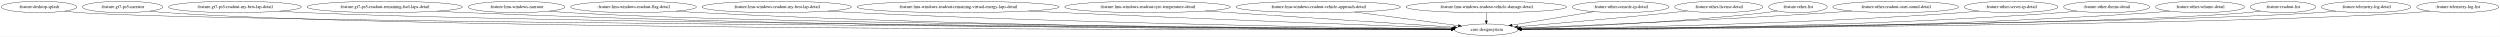
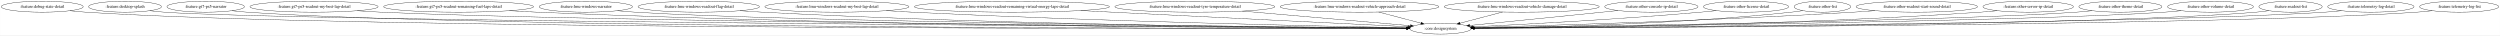
- <svg xmlns="http://www.w3.org/2000/svg" width="7927pt" height="116pt" viewBox="0.00 0.00 7926.58 116.00">
+ <svg xmlns="http://www.w3.org/2000/svg" width="8214pt" height="116pt" viewBox="0.00 0.00 8213.53 116.00">
  <g id="graph0" class="graph" transform="scale(1 1) rotate(0) translate(4 112)">
-     <polygon fill="white" stroke="transparent" points="-4,4 -4,-112 7922.58,-112 7922.58,4 -4,4" />
+     <polygon fill="white" stroke="transparent" points="-4,4 -4,-112 8209.53,-112 8209.53,4 -4,4" />
    <g id="node1" class="node">
-       <ellipse fill="none" stroke="black" cx="119.59" cy="-90" rx="119.68" ry="18" />
-       <text text-anchor="middle" x="119.59" y="-86.3" font-family="Times,serif" font-size="14.00">:feature:desktop-splash</text>
+       <ellipse fill="none" stroke="black" cx="134.54" cy="-90" rx="134.58" ry="18" />
+       <text text-anchor="middle" x="134.54" y="-86.3" font-family="Times,serif" font-size="14.00">:feature:debug-state-detail</text>
    </g>
    <g id="node2" class="node">
-       <ellipse fill="none" stroke="black" cx="4708.59" cy="-18" rx="100.98" ry="18" />
-       <text text-anchor="middle" x="4708.59" y="-14.3" font-family="Times,serif" font-size="14.00">:core:designsystem</text>
+       <ellipse fill="none" stroke="black" cx="4728.54" cy="-18" rx="100.98" ry="18" />
+       <text text-anchor="middle" x="4728.54" y="-14.3" font-family="Times,serif" font-size="14.00">:core:designsystem</text>
    </g>
    <g id="edge1" class="edge">
-       <path fill="none" stroke="black" d="M200.98,-76.78C216.74,-74.84 233.16,-73.1 248.59,-72 693.69,-40.14 3953.14,-22.69 4597.94,-19.52" />
-       <polygon fill="black" stroke="black" points="4598.17,-23.02 4608.16,-19.47 4598.14,-16.02 4598.17,-23.02" />
+       <path fill="none" stroke="black" d="M225.56,-76.71C242.8,-74.8 260.7,-73.1 277.54,-72 1159.18,-14.51 4016.73,-17.44 4617.19,-18.72" />
+       <polygon fill="black" stroke="black" points="4617.56,-22.22 4627.57,-18.74 4617.58,-15.22 4617.56,-22.22" />
    </g>
    <g id="node3" class="node">
-       <ellipse fill="none" stroke="black" cx="384.59" cy="-90" rx="127.28" ry="18" />
-       <text text-anchor="middle" x="384.59" y="-86.3" font-family="Times,serif" font-size="14.00">:feature:gt7-ps5-narrator</text>
+       <ellipse fill="none" stroke="black" cx="406.54" cy="-90" rx="119.68" ry="18" />
+       <text text-anchor="middle" x="406.54" y="-86.3" font-family="Times,serif" font-size="14.00">:feature:desktop-splash</text>
    </g>
    <g id="edge2" class="edge">
-       <path fill="none" stroke="black" d="M471.15,-76.71C487.54,-74.8 504.57,-73.1 520.59,-72 1346.82,-15.31 4018.51,-17.54 4597.32,-18.72" />
-       <polygon fill="black" stroke="black" points="4597.74,-22.22 4607.75,-18.75 4597.75,-15.22 4597.74,-22.22" />
+       <path fill="none" stroke="black" d="M487.93,-76.79C503.69,-74.84 520.1,-73.11 535.54,-72 952.41,-42 3995.37,-23.18 4617.59,-19.62" />
+       <polygon fill="black" stroke="black" points="4617.92,-23.11 4627.9,-19.56 4617.88,-16.11 4617.92,-23.11" />
    </g>
    <g id="node4" class="node">
-       <ellipse fill="none" stroke="black" cx="740.59" cy="-90" rx="210.66" ry="18" />
-       <text text-anchor="middle" x="740.59" y="-86.3" font-family="Times,serif" font-size="14.00">:feature:gt7-ps5-readout-my-best-lap-detail</text>
+       <ellipse fill="none" stroke="black" cx="671.54" cy="-90" rx="127.28" ry="18" />
+       <text text-anchor="middle" x="671.54" y="-86.3" font-family="Times,serif" font-size="14.00">:feature:gt7-ps5-narrator</text>
    </g>
    <g id="edge3" class="edge">
-       <path fill="none" stroke="black" d="M882.82,-76.69C908.68,-74.83 935.43,-73.15 960.59,-72 1695.77,-38.43 4057.55,-22.81 4597.8,-19.62" />
-       <polygon fill="black" stroke="black" points="4597.95,-23.12 4607.93,-19.56 4597.91,-16.12 4597.95,-23.12" />
+       <path fill="none" stroke="black" d="M758.1,-76.72C774.49,-74.81 791.51,-73.11 807.54,-72 1577.91,-18.81 4062.02,-18.27 4617.61,-18.84" />
+       <polygon fill="black" stroke="black" points="4617.63,-22.34 4627.63,-18.85 4617.64,-15.34 4617.63,-22.34" />
    </g>
    <g id="node5" class="node">
-       <ellipse fill="none" stroke="black" cx="1215.59" cy="-90" rx="246.16" ry="18" />
-       <text text-anchor="middle" x="1215.59" y="-86.3" font-family="Times,serif" font-size="14.00">:feature:gt7-ps5-readout-remaining-fuel-laps-detail</text>
+       <ellipse fill="none" stroke="black" cx="1027.54" cy="-90" rx="210.66" ry="18" />
+       <text text-anchor="middle" x="1027.54" y="-86.3" font-family="Times,serif" font-size="14.00">:feature:gt7-ps5-readout-my-best-lap-detail</text>
    </g>
    <g id="edge4" class="edge">
-       <path fill="none" stroke="black" d="M1382.15,-76.73C1411.92,-74.88 1442.66,-73.2 1471.59,-72 2696.8,-21.32 4184.74,-18.53 4597.71,-18.81" />
-       <polygon fill="black" stroke="black" points="4597.85,-22.31 4607.85,-18.82 4597.85,-15.31 4597.85,-22.31" />
+       <path fill="none" stroke="black" d="M1169.77,-76.71C1195.63,-74.85 1222.38,-73.16 1247.54,-72 1926.98,-40.61 4102.36,-23.45 4618.12,-19.76" />
+       <polygon fill="black" stroke="black" points="4618.19,-23.26 4628.17,-19.69 4618.15,-16.26 4618.19,-23.26" />
    </g>
    <g id="node6" class="node">
-       <ellipse fill="none" stroke="black" cx="1633.59" cy="-90" rx="153.27" ry="18" />
-       <text text-anchor="middle" x="1633.59" y="-86.3" font-family="Times,serif" font-size="14.00">:feature:lmu-windows-narrator</text>
+       <ellipse fill="none" stroke="black" cx="1502.54" cy="-90" rx="246.16" ry="18" />
+       <text text-anchor="middle" x="1502.54" y="-86.3" font-family="Times,serif" font-size="14.00">:feature:gt7-ps5-readout-remaining-fuel-laps-detail</text>
    </g>
    <g id="edge5" class="edge">
-       <path fill="none" stroke="black" d="M1737.62,-76.74C1756.87,-74.85 1776.82,-73.15 1795.59,-72 2356.11,-37.56 4135.85,-22.99 4598.05,-19.73" />
-       <polygon fill="black" stroke="black" points="4598.09,-23.23 4608.07,-19.66 4598.04,-16.23 4598.09,-23.23" />
+       <path fill="none" stroke="black" d="M1669.44,-76.74C1699.11,-74.9 1729.72,-73.21 1758.54,-72 2873.83,-25.05 4226.41,-19.6 4617.67,-19.04" />
+       <polygon fill="black" stroke="black" points="4617.85,-22.54 4627.85,-19.03 4617.84,-15.54 4617.85,-22.54" />
    </g>
    <g id="node7" class="node">
-       <ellipse fill="none" stroke="black" cx="2004.59" cy="-90" rx="199.56" ry="18" />
-       <text text-anchor="middle" x="2004.59" y="-86.3" font-family="Times,serif" font-size="14.00">:feature:lmu-windows-readout-flag-detail</text>
+       <ellipse fill="none" stroke="black" cx="1920.54" cy="-90" rx="153.27" ry="18" />
+       <text text-anchor="middle" x="1920.54" y="-86.3" font-family="Times,serif" font-size="14.00">:feature:lmu-windows-narrator</text>
    </g>
    <g id="edge6" class="edge">
-       <path fill="none" stroke="black" d="M2139.89,-76.75C2164.08,-74.9 2189.07,-73.21 2212.59,-72 3133.34,-24.64 4247.25,-19.39 4597.62,-18.97" />
-       <polygon fill="black" stroke="black" points="4597.76,-22.47 4607.76,-18.96 4597.75,-15.47 4597.76,-22.47" />
+       <path fill="none" stroke="black" d="M2024.57,-76.77C2043.82,-74.88 2063.77,-73.17 2082.54,-72 2587.72,-40.49 4183.29,-23.96 4618.15,-19.97" />
+       <polygon fill="black" stroke="black" points="4618.24,-23.46 4628.21,-19.87 4618.18,-16.46 4618.24,-23.46" />
    </g>
    <g id="node8" class="node">
-       <ellipse fill="none" stroke="black" cx="2458.59" cy="-90" rx="236.66" ry="18" />
-       <text text-anchor="middle" x="2458.59" y="-86.3" font-family="Times,serif" font-size="14.00">:feature:lmu-windows-readout-my-best-lap-detail</text>
+       <ellipse fill="none" stroke="black" cx="2291.54" cy="-90" rx="199.56" ry="18" />
+       <text text-anchor="middle" x="2291.54" y="-86.3" font-family="Times,serif" font-size="14.00">:feature:lmu-windows-readout-flag-detail</text>
    </g>
    <g id="edge7" class="edge">
-       <path fill="none" stroke="black" d="M2620.3,-76.84C2648.39,-75.01 2677.33,-73.3 2704.59,-72 3426.44,-37.53 4295.7,-24.11 4598.35,-20.27" />
-       <polygon fill="black" stroke="black" points="4598.49,-23.77 4608.44,-20.14 4598.4,-16.77 4598.49,-23.77" />
+       <path fill="none" stroke="black" d="M2427.12,-76.78C2451.23,-74.93 2476.11,-73.23 2499.54,-72 3311.66,-29.19 4292.06,-20.95 4617.56,-19.37" />
+       <polygon fill="black" stroke="black" points="4617.95,-22.87 4627.93,-19.32 4617.91,-15.87 4617.95,-22.87" />
    </g>
    <g id="node9" class="node">
-       <ellipse fill="none" stroke="black" cx="3033.59" cy="-90" rx="320.34" ry="18" />
-       <text text-anchor="middle" x="3033.59" y="-86.3" font-family="Times,serif" font-size="14.00">:feature:lmu-windows-readout-remaining-virtual-energy-laps-detail</text>
+       <ellipse fill="none" stroke="black" cx="2745.54" cy="-90" rx="236.66" ry="18" />
+       <text text-anchor="middle" x="2745.54" y="-86.3" font-family="Times,serif" font-size="14.00">:feature:lmu-windows-readout-my-best-lap-detail</text>
    </g>
    <g id="edge8" class="edge">
-       <path fill="none" stroke="black" d="M3257,-77.09C3292.33,-75.31 3328.45,-73.55 3362.59,-72 3822.76,-51.05 4371.65,-30.96 4600.3,-22.81" />
-       <polygon fill="black" stroke="black" points="4600.75,-26.3 4610.62,-22.45 4600.5,-19.3 4600.75,-26.3" />
+       <path fill="none" stroke="black" d="M2907.91,-76.89C2935.8,-75.07 2964.49,-73.35 2991.54,-72 3605.88,-41.41 4343.4,-25.93 4618.25,-20.89" />
+       <polygon fill="black" stroke="black" points="4618.68,-24.39 4628.62,-20.7 4618.56,-17.39 4618.68,-24.39" />
    </g>
    <g id="node10" class="node">
-       <ellipse fill="none" stroke="black" cx="3634.59" cy="-90" rx="262.65" ry="18" />
-       <text text-anchor="middle" x="3634.59" y="-86.3" font-family="Times,serif" font-size="14.00">:feature:lmu-windows-readout-tyre-temperature-detail</text>
+       <ellipse fill="none" stroke="black" cx="3320.54" cy="-90" rx="320.34" ry="18" />
+       <text text-anchor="middle" x="3320.54" y="-86.3" font-family="Times,serif" font-size="14.00">:feature:lmu-windows-readout-remaining-virtual-energy-laps-detail</text>
    </g>
    <g id="edge9" class="edge">
-       <path fill="none" stroke="black" d="M3817.69,-77.07C4044.75,-62.27 4423.96,-37.55 4605.55,-25.72" />
-       <polygon fill="black" stroke="black" points="4605.88,-29.2 4615.63,-25.06 4605.42,-22.22 4605.88,-29.2" />
+       <path fill="none" stroke="black" d="M3546.63,-77.24C3581.1,-75.47 3616.26,-73.68 3649.54,-72 4006.08,-54.03 4428.94,-33.48 4622.38,-24.12" />
+       <polygon fill="black" stroke="black" points="4622.72,-27.61 4632.54,-23.63 4622.39,-20.62 4622.72,-27.61" />
    </g>
    <g id="node11" class="node">
-       <ellipse fill="none" stroke="black" cx="4175.59" cy="-90" rx="260.75" ry="18" />
-       <text text-anchor="middle" x="4175.59" y="-86.3" font-family="Times,serif" font-size="14.00">:feature:lmu-windows-readout-vehicle-approach-detail</text>
+       <ellipse fill="none" stroke="black" cx="3921.54" cy="-90" rx="262.65" ry="18" />
+       <text text-anchor="middle" x="3921.54" y="-86.3" font-family="Times,serif" font-size="14.00">:feature:lmu-windows-readout-tyre-temperature-detail</text>
    </g>
    <g id="edge10" class="edge">
-       <path fill="none" stroke="black" d="M4290.91,-73.85C4389.75,-60.87 4530.05,-42.45 4620.2,-30.61" />
-       <polygon fill="black" stroke="black" points="4620.66,-34.08 4630.12,-29.31 4619.75,-27.14 4620.66,-34.08" />
+       <path fill="none" stroke="black" d="M4077.61,-75.46C4240.88,-61.3 4492.18,-39.5 4629.89,-27.56" />
+       <polygon fill="black" stroke="black" points="4630.35,-31.03 4640.01,-26.68 4629.75,-24.06 4630.35,-31.03" />
    </g>
    <g id="node12" class="node">
-       <ellipse fill="none" stroke="black" cx="4708.59" cy="-90" rx="254.55" ry="18" />
-       <text text-anchor="middle" x="4708.59" y="-86.3" font-family="Times,serif" font-size="14.00">:feature:lmu-windows-readout-vehicle-damage-detail</text>
+       <ellipse fill="none" stroke="black" cx="4462.54" cy="-90" rx="260.75" ry="18" />
+       <text text-anchor="middle" x="4462.54" y="-86.3" font-family="Times,serif" font-size="14.00">:feature:lmu-windows-readout-vehicle-approach-detail</text>
    </g>
    <g id="edge11" class="edge">
-       <path fill="none" stroke="black" d="M4708.59,-71.7C4708.59,-63.98 4708.59,-54.71 4708.59,-46.11" />
-       <polygon fill="black" stroke="black" points="4712.09,-46.1 4708.59,-36.1 4705.09,-46.1 4712.09,-46.1" />
+       <path fill="none" stroke="black" d="M4525.24,-72.5C4567.19,-61.46 4622.23,-46.98 4664.46,-35.86" />
+       <polygon fill="black" stroke="black" points="4665.58,-39.19 4674.36,-33.26 4663.79,-32.42 4665.58,-39.19" />
    </g>
    <g id="node13" class="node">
-       <ellipse fill="none" stroke="black" cx="5134.59" cy="-90" rx="153.27" ry="18" />
-       <text text-anchor="middle" x="5134.59" y="-86.3" font-family="Times,serif" font-size="14.00">:feature:other-console-ip-detail</text>
+       <ellipse fill="none" stroke="black" cx="4995.54" cy="-90" rx="254.55" ry="18" />
+       <text text-anchor="middle" x="4995.54" y="-86.3" font-family="Times,serif" font-size="14.00">:feature:lmu-windows-readout-vehicle-damage-detail</text>
    </g>
    <g id="edge12" class="edge">
-       <path fill="none" stroke="black" d="M5049.41,-75C4974.04,-62.62 4864.79,-44.67 4790.44,-32.45" />
-       <polygon fill="black" stroke="black" points="4790.63,-28.93 4780.19,-30.77 4789.49,-35.84 4790.63,-28.93" />
+       <path fill="none" stroke="black" d="M4932.6,-72.5C4890.5,-61.46 4835.25,-46.98 4792.86,-35.86" />
+       <polygon fill="black" stroke="black" points="4793.49,-32.41 4782.92,-33.26 4791.71,-39.18 4793.49,-32.41" />
    </g>
    <g id="node14" class="node">
-       <ellipse fill="none" stroke="black" cx="5445.59" cy="-90" rx="139.98" ry="18" />
-       <text text-anchor="middle" x="5445.59" y="-86.3" font-family="Times,serif" font-size="14.00">:feature:other-license-detail</text>
+       <ellipse fill="none" stroke="black" cx="5421.54" cy="-90" rx="153.27" ry="18" />
+       <text text-anchor="middle" x="5421.54" y="-86.3" font-family="Times,serif" font-size="14.00">:feature:other-console-ip-detail</text>
    </g>
    <g id="edge13" class="edge">
-       <path fill="none" stroke="black" d="M5346.24,-77.33C5329.67,-75.48 5312.65,-73.64 5296.59,-72 5124.93,-54.47 4924.77,-37.08 4807.82,-27.22" />
-       <polygon fill="black" stroke="black" points="4808.07,-23.73 4797.81,-26.38 4807.48,-30.71 4808.07,-23.73" />
+       <path fill="none" stroke="black" d="M5311.75,-77.4C5294.28,-75.58 5276.42,-73.73 5259.54,-72 5107.53,-56.44 4930.99,-38.93 4824.62,-28.44" />
+       <polygon fill="black" stroke="black" points="4824.84,-24.95 4814.54,-27.45 4824.15,-31.91 4824.84,-24.95" />
    </g>
    <g id="node15" class="node">
-       <ellipse fill="none" stroke="black" cx="5696.59" cy="-90" rx="92.88" ry="18" />
-       <text text-anchor="middle" x="5696.59" y="-86.3" font-family="Times,serif" font-size="14.00">:feature:other-list</text>
+       <ellipse fill="none" stroke="black" cx="5732.54" cy="-90" rx="139.98" ry="18" />
+       <text text-anchor="middle" x="5732.54" y="-86.3" font-family="Times,serif" font-size="14.00">:feature:other-license-detail</text>
    </g>
    <g id="edge14" class="edge">
-       <path fill="none" stroke="black" d="M5631.44,-77.09C5619.22,-75.16 5606.54,-73.35 5594.59,-72 5315.67,-40.5 4985.11,-27 4817.6,-21.82" />
-       <polygon fill="black" stroke="black" points="4817.65,-18.32 4807.54,-21.52 4817.43,-25.32 4817.65,-18.32" />
+       <path fill="none" stroke="black" d="M5634.83,-77.12C5617.75,-75.25 5600.14,-73.46 5583.54,-72 5314.62,-48.34 4997.21,-31.59 4835.27,-23.84" />
+       <polygon fill="black" stroke="black" points="4834.98,-20.32 4824.83,-23.34 4834.65,-27.32 4834.98,-20.32" />
    </g>
    <g id="node16" class="node">
-       <ellipse fill="none" stroke="black" cx="6006.59" cy="-90" rx="199.56" ry="18" />
-       <text text-anchor="middle" x="6006.59" y="-86.3" font-family="Times,serif" font-size="14.00">:feature:other-readout-start-sound-detail</text>
+       <ellipse fill="none" stroke="black" cx="5983.54" cy="-90" rx="92.88" ry="18" />
+       <text text-anchor="middle" x="5983.54" y="-86.3" font-family="Times,serif" font-size="14.00">:feature:other-list</text>
    </g>
    <g id="edge15" class="edge">
-       <path fill="none" stroke="black" d="M5867.9,-77.02C5844.76,-75.21 5821.01,-73.46 5798.59,-72 5438.96,-48.57 5011.96,-30.69 4816.27,-23.06" />
-       <polygon fill="black" stroke="black" points="4816.12,-19.55 4805.99,-22.66 4815.84,-26.54 4816.12,-19.55" />
+       <path fill="none" stroke="black" d="M5918.95,-77.04C5906.57,-75.09 5893.68,-73.29 5881.54,-72 5500.39,-31.62 5045.15,-22 4839.3,-19.71" />
+       <polygon fill="black" stroke="black" points="4839.13,-16.21 4829.09,-19.6 4839.05,-23.21 4839.13,-16.21" />
    </g>
    <g id="node17" class="node">
-       <ellipse fill="none" stroke="black" cx="6372.59" cy="-90" rx="148.67" ry="18" />
-       <text text-anchor="middle" x="6372.59" y="-86.3" font-family="Times,serif" font-size="14.00">:feature:other-server-ip-detail</text>
+       <ellipse fill="none" stroke="black" cx="6293.54" cy="-90" rx="199.56" ry="18" />
+       <text text-anchor="middle" x="6293.54" y="-86.3" font-family="Times,serif" font-size="14.00">:feature:other-readout-start-sound-detail</text>
    </g>
    <g id="edge16" class="edge">
-       <path fill="none" stroke="black" d="M6270.5,-76.86C6252.23,-75 6233.36,-73.27 6215.59,-72 5693.72,-34.62 5068.21,-23.3 4818.95,-20.14" />
-       <polygon fill="black" stroke="black" points="4818.84,-16.63 4808.8,-20.01 4818.76,-23.63 4818.84,-16.63" />
+       <path fill="none" stroke="black" d="M6155.98,-76.93C6132.49,-75.1 6108.32,-73.38 6085.54,-72 5622.04,-44.02 5068.55,-27.72 4837.86,-21.69" />
+       <polygon fill="black" stroke="black" points="4837.87,-18.19 4827.78,-21.43 4837.69,-25.19 4837.87,-18.19" />
    </g>
    <g id="node18" class="node">
-       <ellipse fill="none" stroke="black" cx="6675.59" cy="-90" rx="136.48" ry="18" />
-       <text text-anchor="middle" x="6675.59" y="-86.3" font-family="Times,serif" font-size="14.00">:feature:other-theme-detail</text>
+       <ellipse fill="none" stroke="black" cx="6659.54" cy="-90" rx="148.67" ry="18" />
+       <text text-anchor="middle" x="6659.54" y="-86.3" font-family="Times,serif" font-size="14.00">:feature:other-server-ip-detail</text>
    </g>
    <g id="edge17" class="edge">
-       <path fill="none" stroke="black" d="M6582.1,-76.82C6564.99,-74.94 6547.27,-73.22 6530.59,-72 5883.69,-24.76 5104.69,-19.19 4819.81,-18.85" />
-       <polygon fill="black" stroke="black" points="4819.48,-15.35 4809.48,-18.84 4819.48,-22.35 4819.48,-15.35" />
+       <path fill="none" stroke="black" d="M6557.87,-76.82C6539.48,-74.95 6520.45,-73.24 6502.54,-72 5874.38,-28.67 5118.69,-20.75 4839.33,-19.31" />
+       <polygon fill="black" stroke="black" points="4839.21,-15.81 4829.19,-19.26 4839.17,-22.81 4839.21,-15.81" />
    </g>
    <g id="node19" class="node">
-       <ellipse fill="none" stroke="black" cx="6971.59" cy="-90" rx="141.07" ry="18" />
-       <text text-anchor="middle" x="6971.59" y="-86.3" font-family="Times,serif" font-size="14.00">:feature:other-volume-detail</text>
+       <ellipse fill="none" stroke="black" cx="6962.54" cy="-90" rx="136.48" ry="18" />
+       <text text-anchor="middle" x="6962.54" y="-86.3" font-family="Times,serif" font-size="14.00">:feature:other-theme-detail</text>
    </g>
    <g id="edge18" class="edge">
-       <path fill="none" stroke="black" d="M6875.04,-76.86C6856.97,-74.95 6838.22,-73.21 6820.59,-72 6056.34,-19.49 5133.35,-17.38 4819.33,-18.39" />
-       <polygon fill="black" stroke="black" points="4819.3,-14.89 4809.31,-18.42 4819.32,-21.89 4819.3,-14.89" />
+       <path fill="none" stroke="black" d="M6869.45,-76.81C6852.21,-74.92 6834.35,-73.2 6817.54,-72 6427.43,-44.24 5212.66,-25.65 4839.02,-20.47" />
+       <polygon fill="black" stroke="black" points="4838.79,-16.97 4828.74,-20.33 4838.69,-23.96 4838.79,-16.97" />
    </g>
    <g id="node20" class="node">
-       <ellipse fill="none" stroke="black" cx="7234.59" cy="-90" rx="103.98" ry="18" />
-       <text text-anchor="middle" x="7234.59" y="-86.3" font-family="Times,serif" font-size="14.00">:feature:readout-list</text>
+       <ellipse fill="none" stroke="black" cx="7258.54" cy="-90" rx="141.07" ry="18" />
+       <text text-anchor="middle" x="7258.54" y="-86.3" font-family="Times,serif" font-size="14.00">:feature:other-volume-detail</text>
    </g>
    <g id="edge19" class="edge">
-       <path fill="none" stroke="black" d="M7163.32,-76.87C7149.51,-74.92 7135.13,-73.16 7121.59,-72 6665.39,-32.83 5229.52,-21.91 4819.13,-19.56" />
-       <polygon fill="black" stroke="black" points="4819.07,-16.06 4809.05,-19.5 4819.03,-23.06 4819.07,-16.06" />
+       <path fill="none" stroke="black" d="M7161.99,-76.82C7143.92,-74.92 7125.17,-73.19 7107.54,-72 6657.75,-41.73 5245.85,-24.55 4839.16,-20.14" />
+       <polygon fill="black" stroke="black" points="4838.91,-16.64 4828.87,-20.03 4838.84,-23.64 4838.91,-16.64" />
    </g>
    <g id="node21" class="node">
-       <ellipse fill="none" stroke="black" cx="7498.59" cy="-90" rx="141.88" ry="18" />
-       <text text-anchor="middle" x="7498.59" y="-86.3" font-family="Times,serif" font-size="14.00">:feature:telemetry-log-detail</text>
+       <ellipse fill="none" stroke="black" cx="7521.54" cy="-90" rx="103.98" ry="18" />
+       <text text-anchor="middle" x="7521.54" y="-86.3" font-family="Times,serif" font-size="14.00">:feature:readout-list</text>
    </g>
    <g id="edge20" class="edge">
-       <path fill="none" stroke="black" d="M7402.04,-76.79C7383.97,-74.89 7365.23,-73.17 7347.59,-72 6844.01,-38.67 5253.32,-23.46 4819.06,-19.86" />
-       <polygon fill="black" stroke="black" points="4819.04,-16.36 4809.02,-19.78 4818.99,-23.36 4819.04,-16.36" />
+       <path fill="none" stroke="black" d="M7450.27,-76.85C7436.46,-74.9 7422.08,-73.15 7408.54,-72 6897.27,-28.67 5278.29,-20.66 4839.28,-19.28" />
+       <polygon fill="black" stroke="black" points="4839.14,-15.77 4829.13,-19.24 4839.12,-22.77 4839.14,-15.77" />
    </g>
    <g id="node22" class="node">
-       <ellipse fill="none" stroke="black" cx="7788.59" cy="-90" rx="129.98" ry="18" />
-       <text text-anchor="middle" x="7788.59" y="-86.3" font-family="Times,serif" font-size="14.00">:feature:telemetry-log-list</text>
+       <ellipse fill="none" stroke="black" cx="7785.54" cy="-90" rx="141.88" ry="18" />
+       <text text-anchor="middle" x="7785.54" y="-86.3" font-family="Times,serif" font-size="14.00">:feature:telemetry-log-detail</text>
    </g>
    <g id="edge21" class="edge">
-       <path fill="none" stroke="black" d="M7700.11,-76.79C7683.36,-74.87 7665.96,-73.15 7649.59,-72 7083.68,-32.4 5284.91,-21.62 4819.43,-19.46" />
-       <polygon fill="black" stroke="black" points="4819.36,-15.96 4809.34,-19.41 4819.32,-22.96 4819.36,-15.96" />
+       <path fill="none" stroke="black" d="M7688.99,-76.77C7670.92,-74.86 7652.18,-73.15 7634.54,-72 7075.66,-35.52 5300.93,-22.46 4839.2,-19.63" />
+       <polygon fill="black" stroke="black" points="4839.22,-16.13 4829.2,-19.57 4839.18,-23.13 4839.22,-16.13" />
+     </g>
+     <g id="node23" class="node">
+       <ellipse fill="none" stroke="black" cx="8075.54" cy="-90" rx="129.98" ry="18" />
+       <text text-anchor="middle" x="8075.54" y="-86.3" font-family="Times,serif" font-size="14.00">:feature:telemetry-log-list</text>
+     </g>
+     <g id="edge22" class="edge">
+       <path fill="none" stroke="black" d="M7987.06,-76.77C7970.31,-74.85 7952.91,-73.13 7936.54,-72 7315.12,-28.99 5330.94,-20.68 4839.47,-19.26" />
+       <polygon fill="black" stroke="black" points="4839.2,-15.76 4829.19,-19.24 4839.18,-22.76 4839.2,-15.76" />
    </g>
  </g>
</svg>
